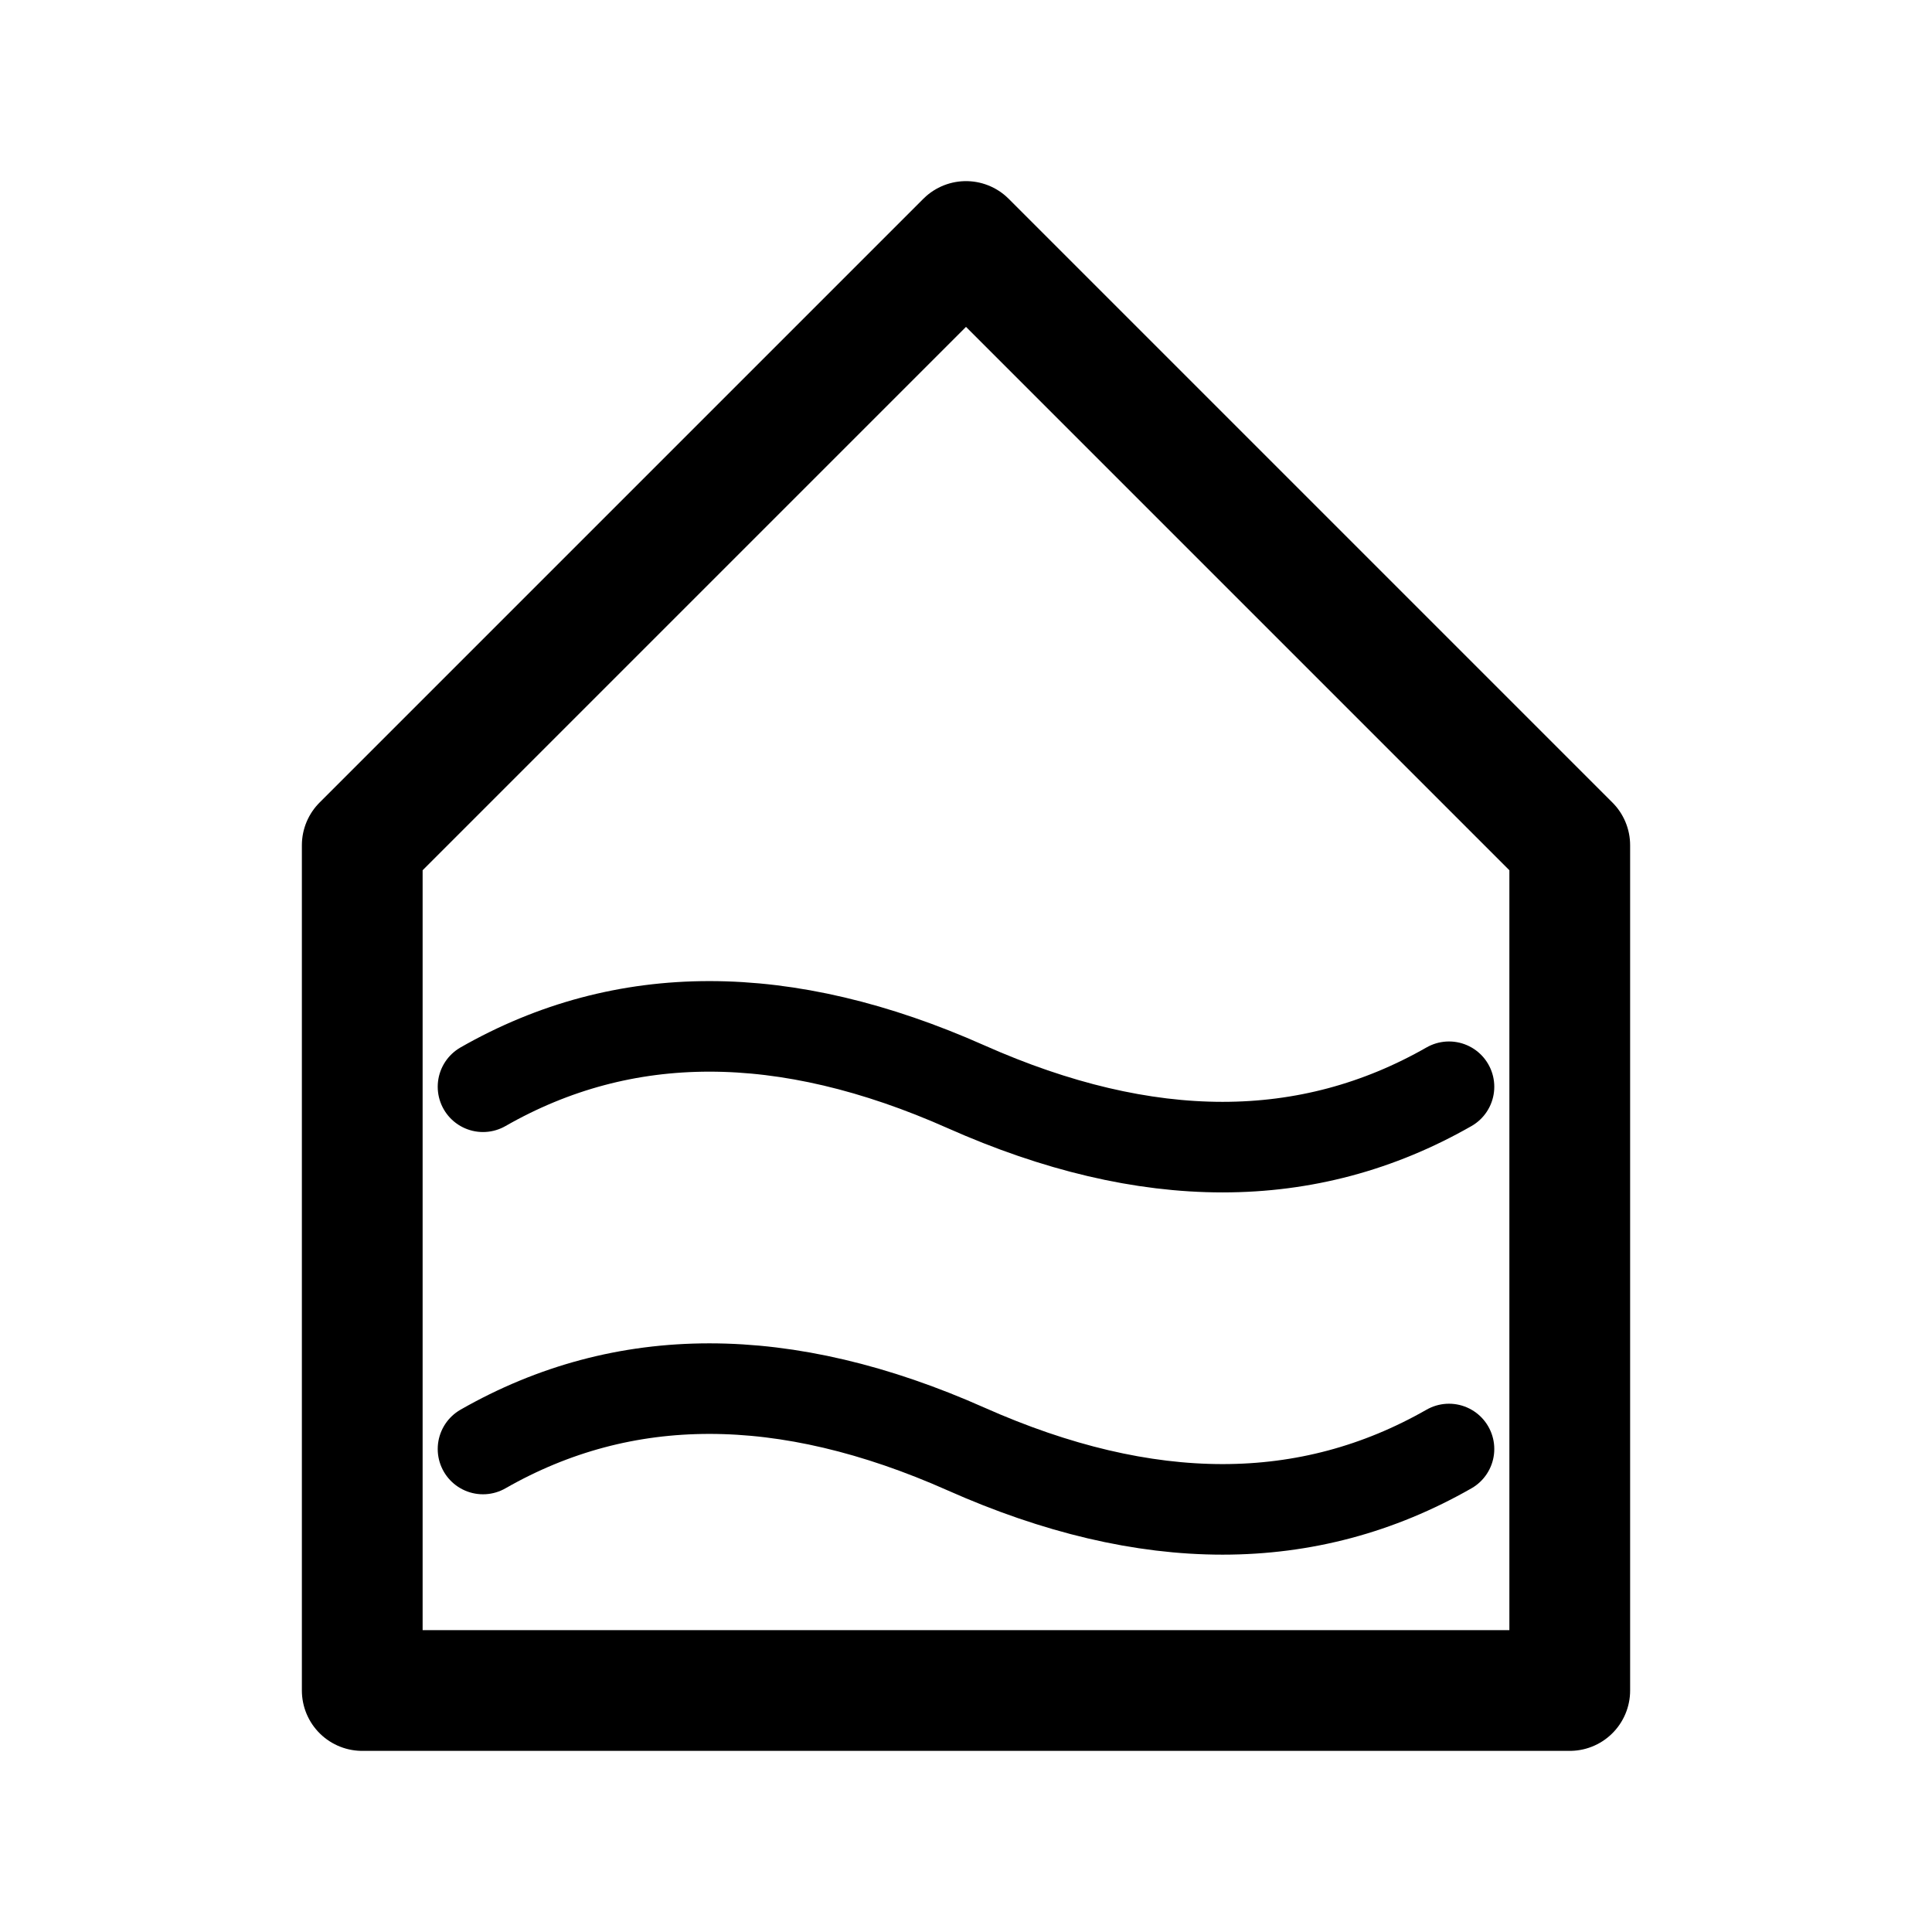
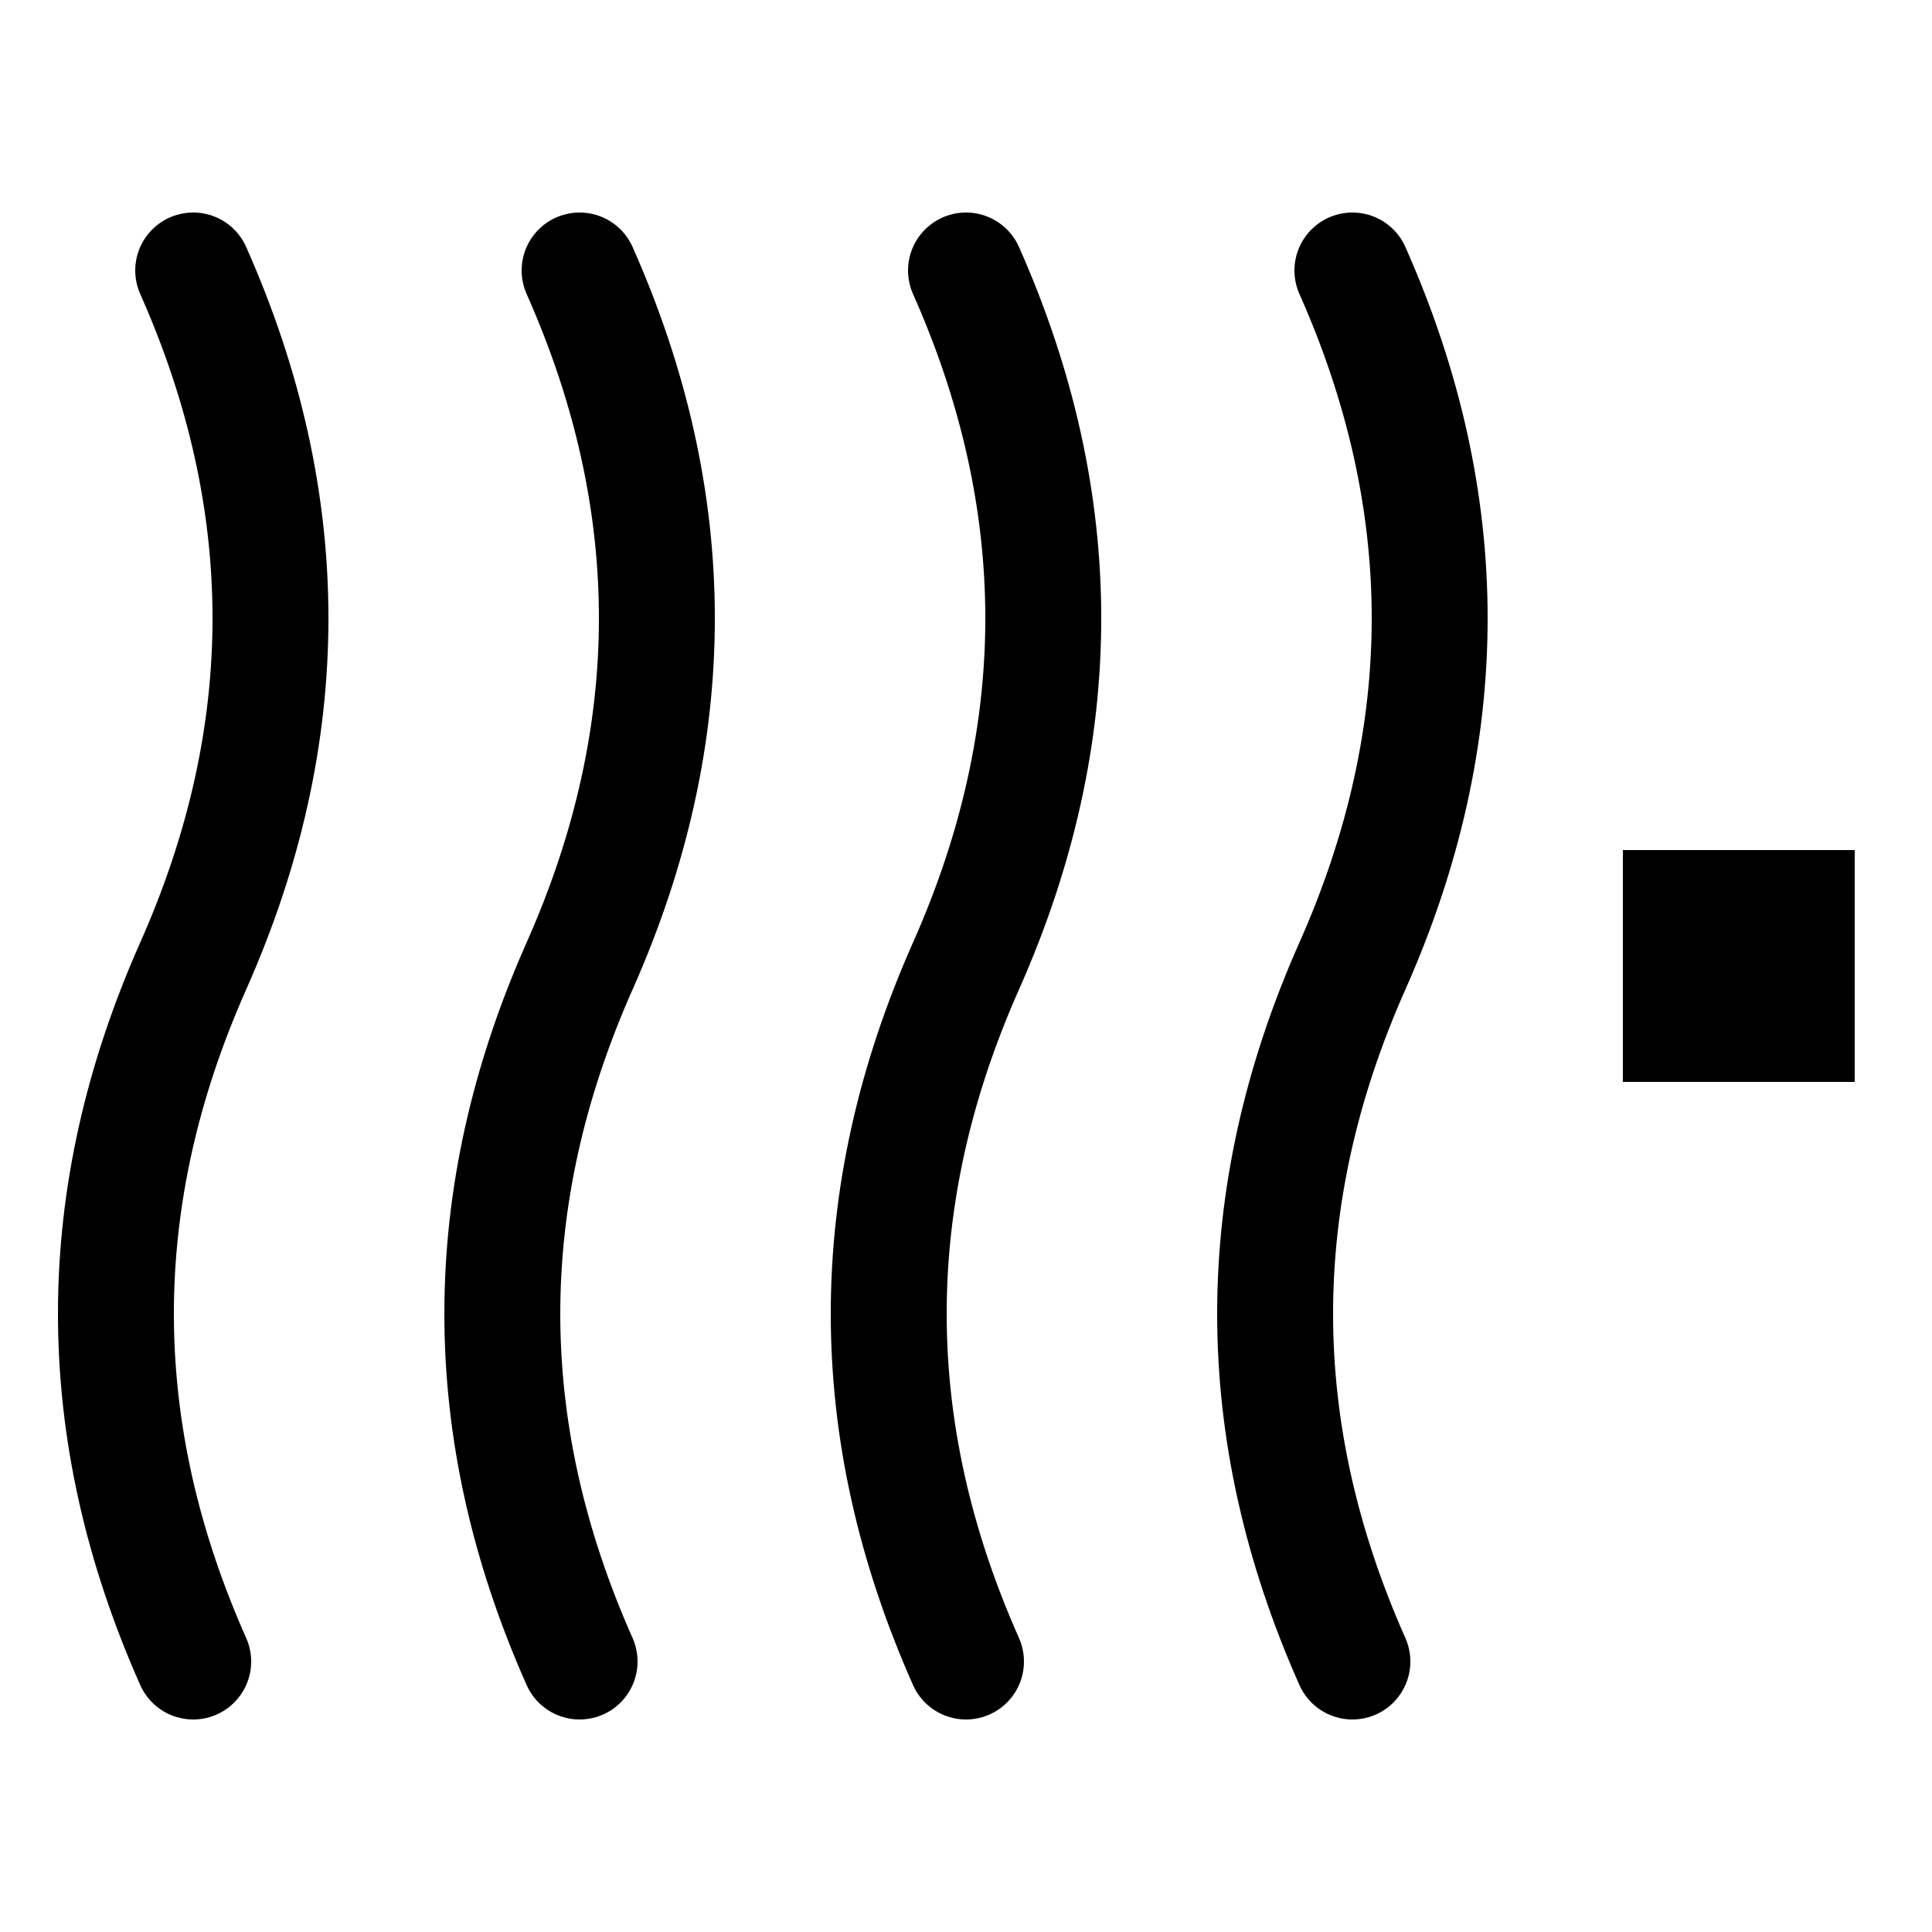
- <svg xmlns="http://www.w3.org/2000/svg" viewBox="0 0 64 64" role="img" aria-label="WaveHouse">
-   <g fill="none" stroke="currentColor" stroke-linecap="round" stroke-linejoin="round">
-     <path d="M12 56V28L32 8L52 28V56Z" stroke-width="4" />
-     <path d="M16 36Q23 32 32 36T48 36" stroke-width="3" />
-     <path d="M16 48Q23 44 32 48T48 48" stroke-width="3" />
+ <svg xmlns="http://www.w3.org/2000/svg" viewBox="0 0 100 100" role="img" aria-label="WaveHouse">
+   <g fill="none" stroke="currentColor" stroke-width="6" stroke-linecap="round">
+     <path d="M10 14 Q18 32 10 50 T10 86" />
+     <path d="M30 14 Q38 32 30 50 T30 86" />
+     <path d="M50 14 Q58 32 50 50 T50 86" />
+     <path d="M70 14 Q78 32 70 50 T70 86" />
  </g>
+   <rect x="84" y="44" width="12" height="12" fill="currentColor" />
</svg>
